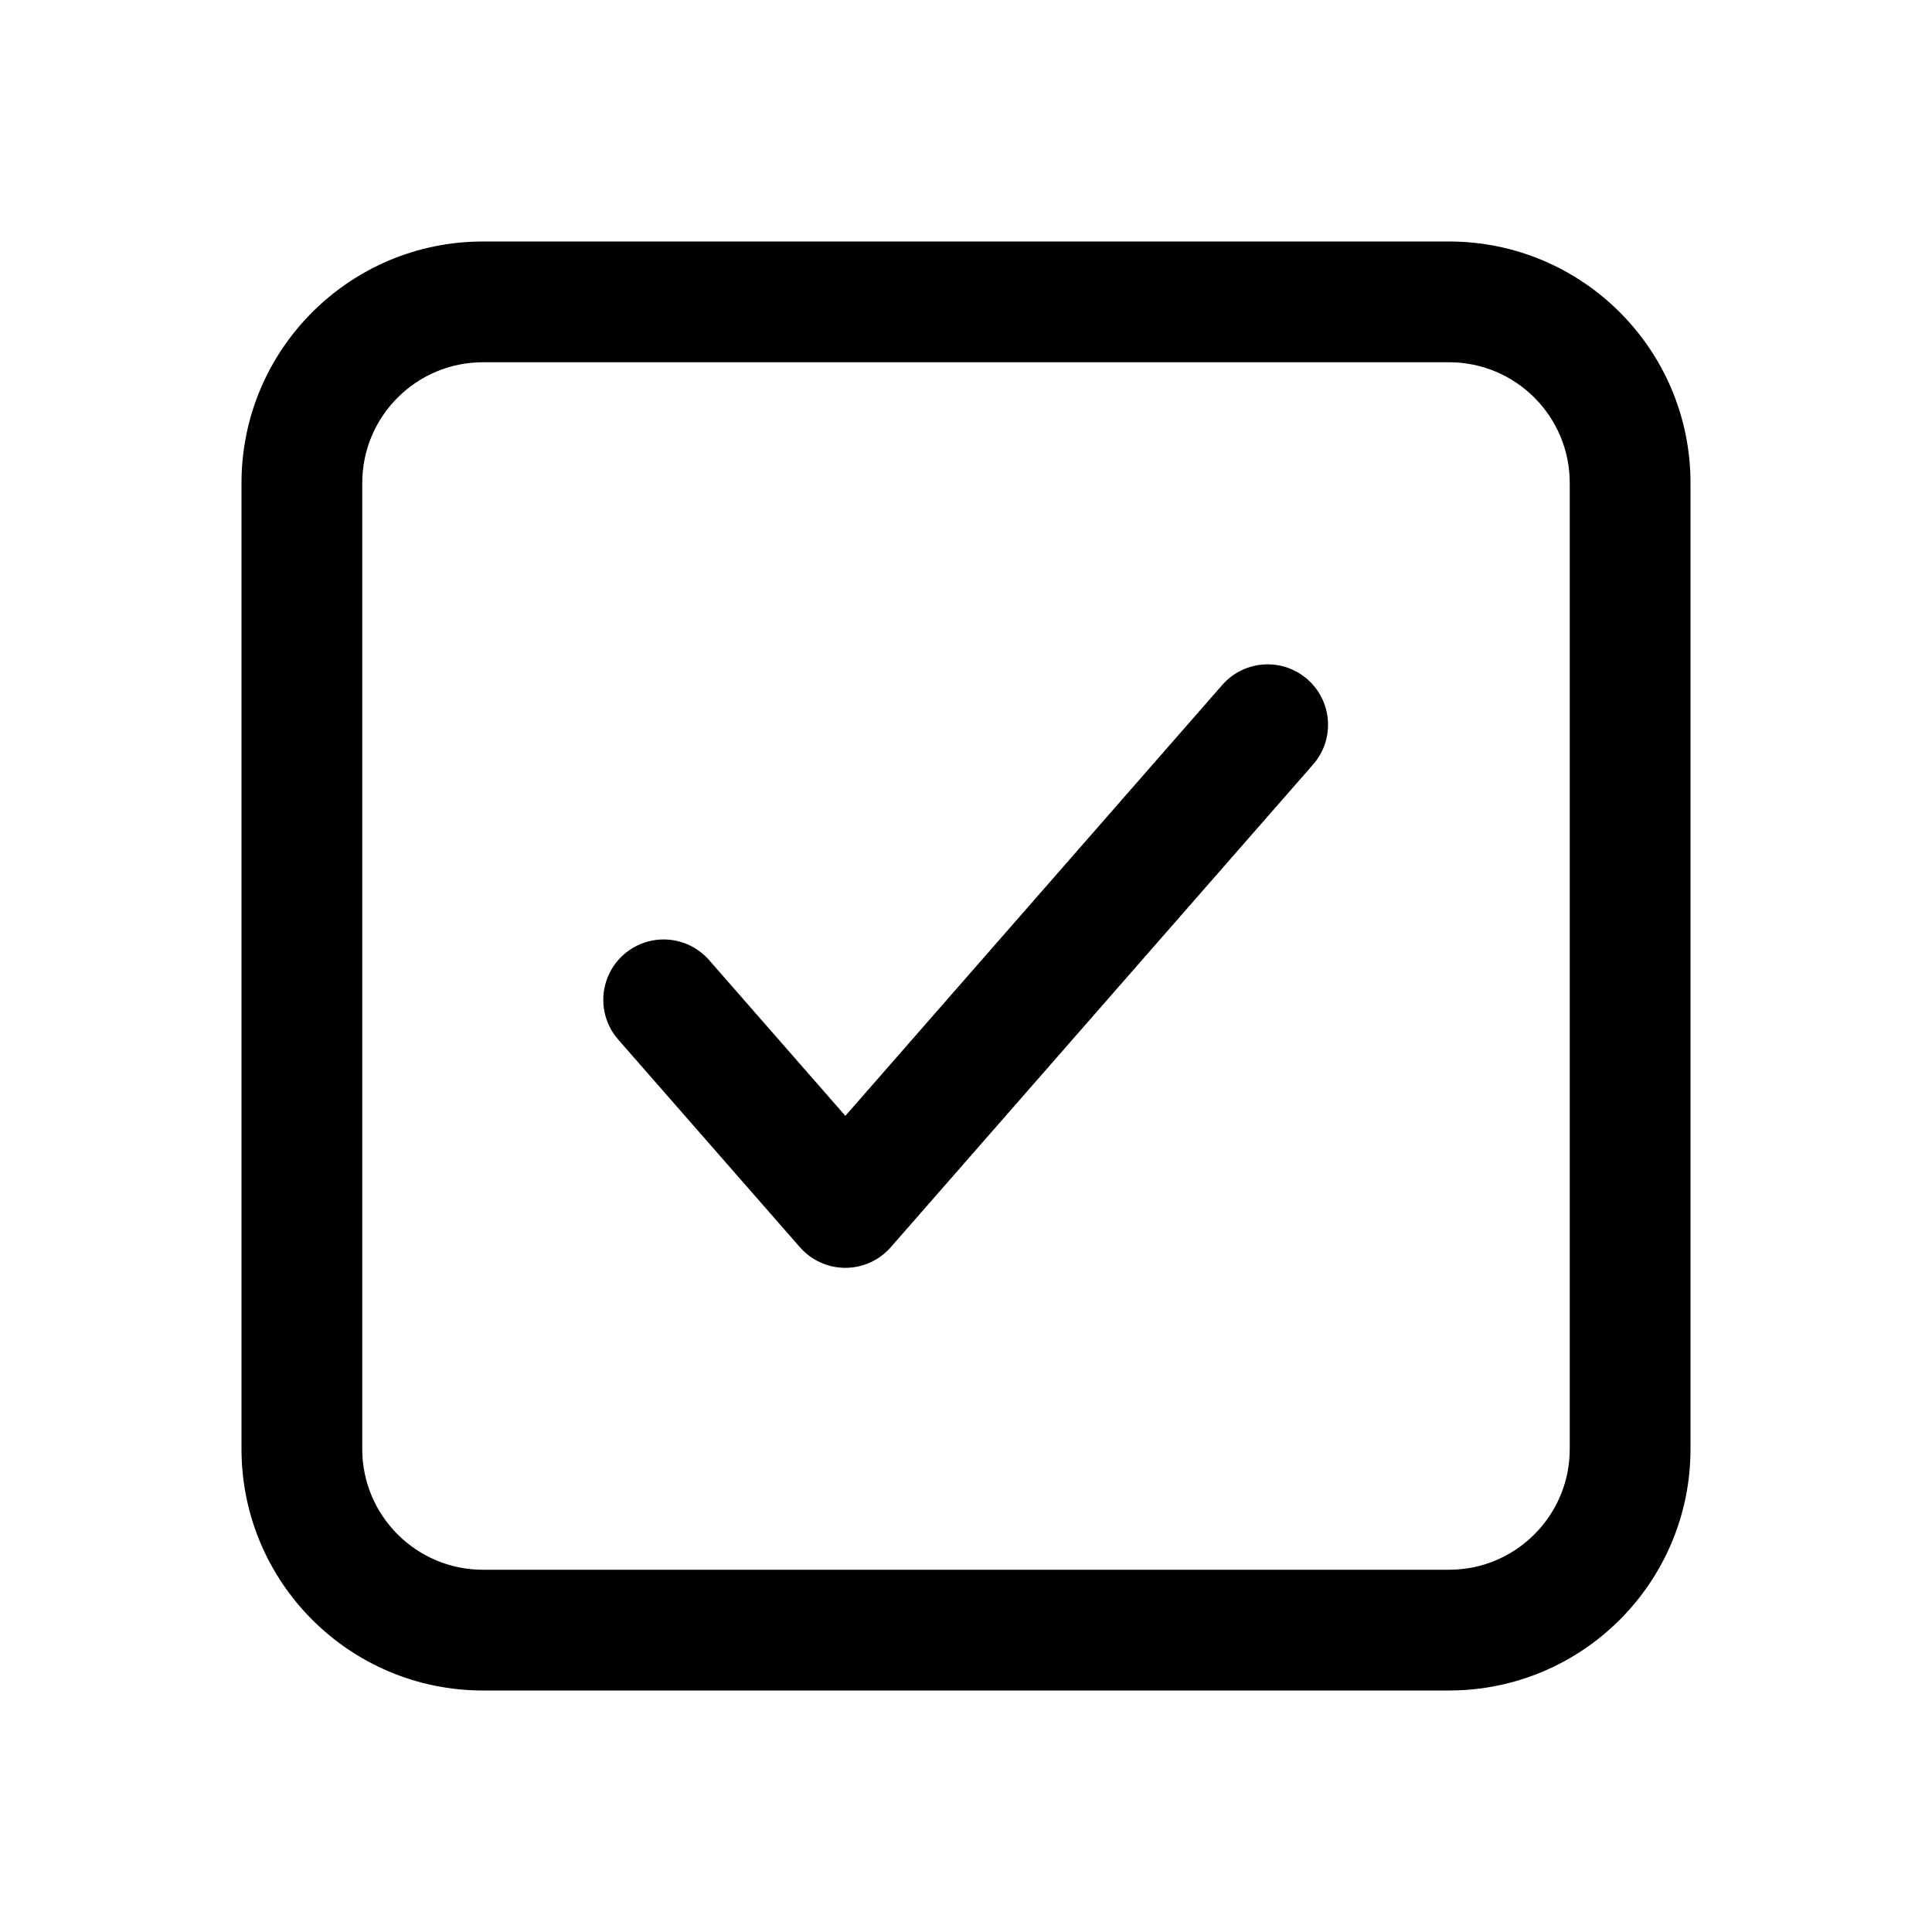
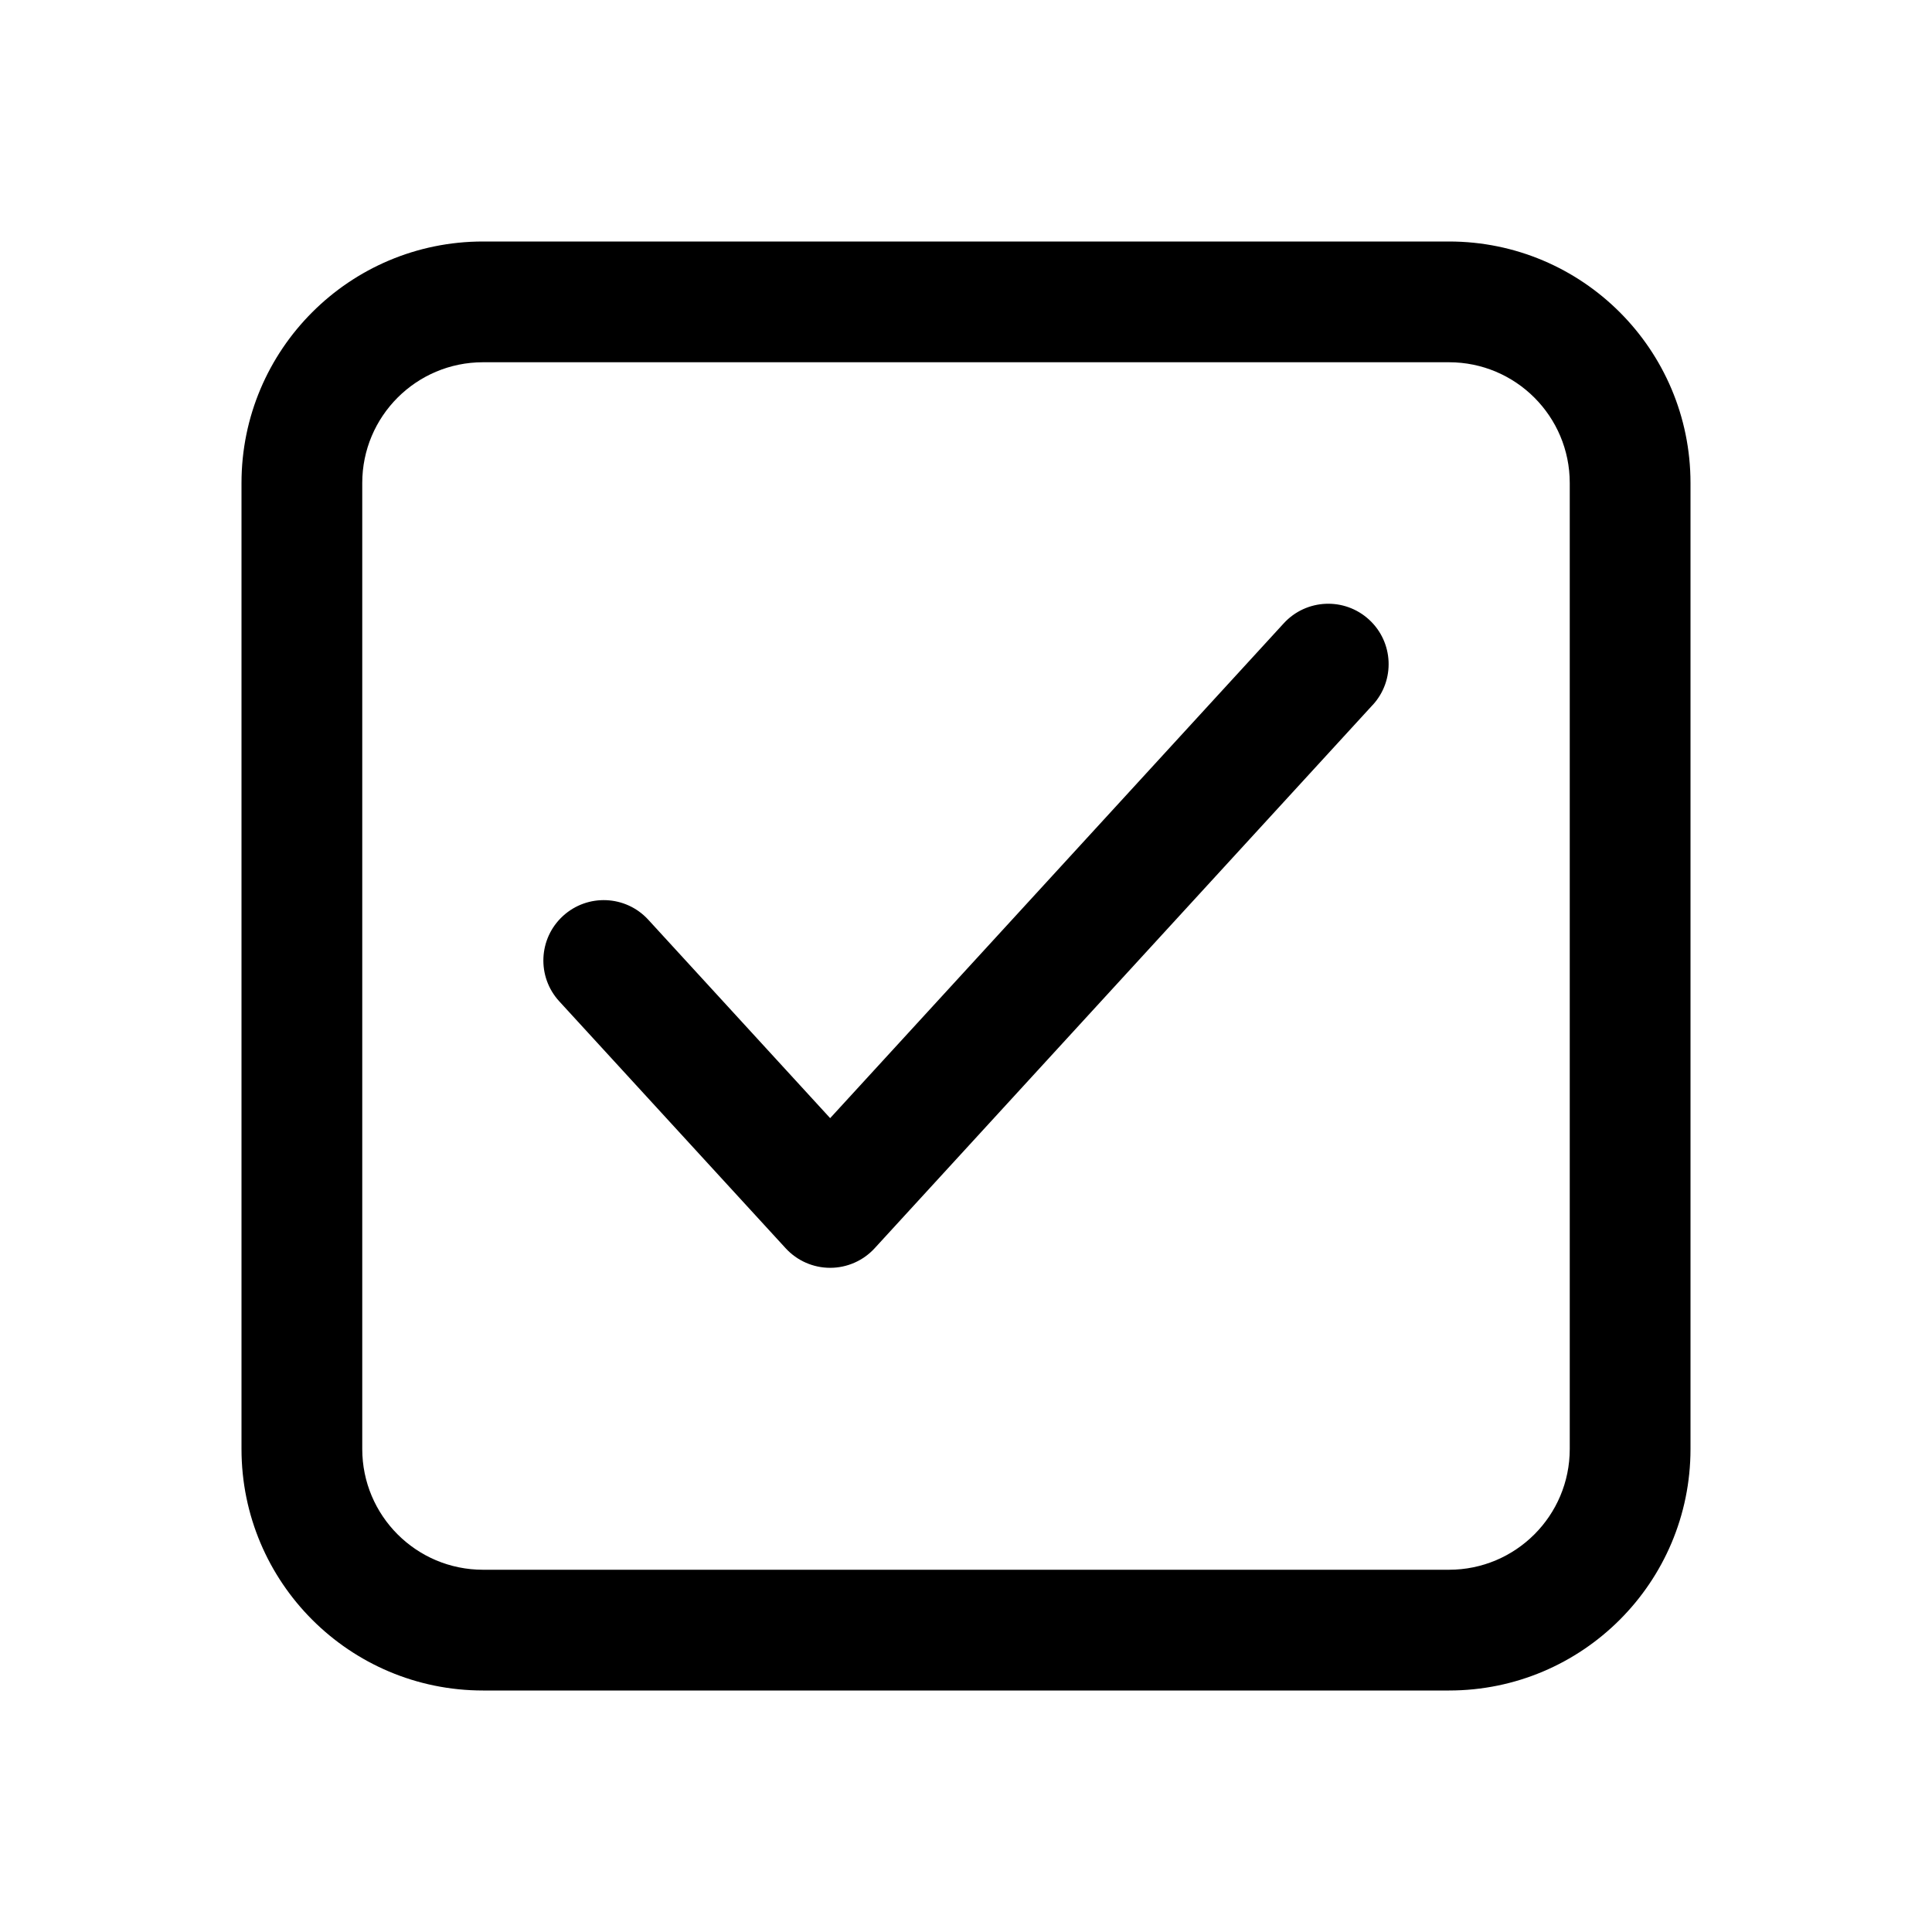
<svg xmlns="http://www.w3.org/2000/svg" width="32" height="32" fill="currentColor" viewBox="0 0 32 32">
-   <path fill-rule="evenodd" d="M8 6h16a2 2 0 0 1 2 2v16a2 2 0 0 1-2 2H8a2 2 0 0 1-2-2V8a2 2 0 0 1 2-2ZM4 8a4 4 0 0 1 4-4h16a4 4 0 0 1 4 4v16a4 4 0 0 1-4 4H8a4 4 0 0 1-4-4V8Zm17.753 4.658a1 1 0 0 0-1.506-1.316l-6.245 7.14-2.25-2.572a1 1 0 1 0-1.505 1.317l3.002 3.431a1 1 0 0 0 1.505 0l6.999-8Z" clip-rule="evenodd" />
+   <path fill-rule="evenodd" d="M8 6h16a2 2 0 0 1 2 2v16a2 2 0 0 1-2 2H8a2 2 0 0 1-2-2V8a2 2 0 0 1 2-2ZM4 8a4 4 0 0 1 4-4h16a4 4 0 0 1 4 4v16a4 4 0 0 1-4 4H8a4 4 0 0 1-4-4V8Zm18.737 3.676a1 1 0 0 0-1.474-1.352L13.75 18.52l-3.013-3.287a1 1 0 0 0-1.474 1.352l3.75 4.09a1 1 0 0 0 1.474 0l8.25-9Z" clip-rule="evenodd" />
</svg>
